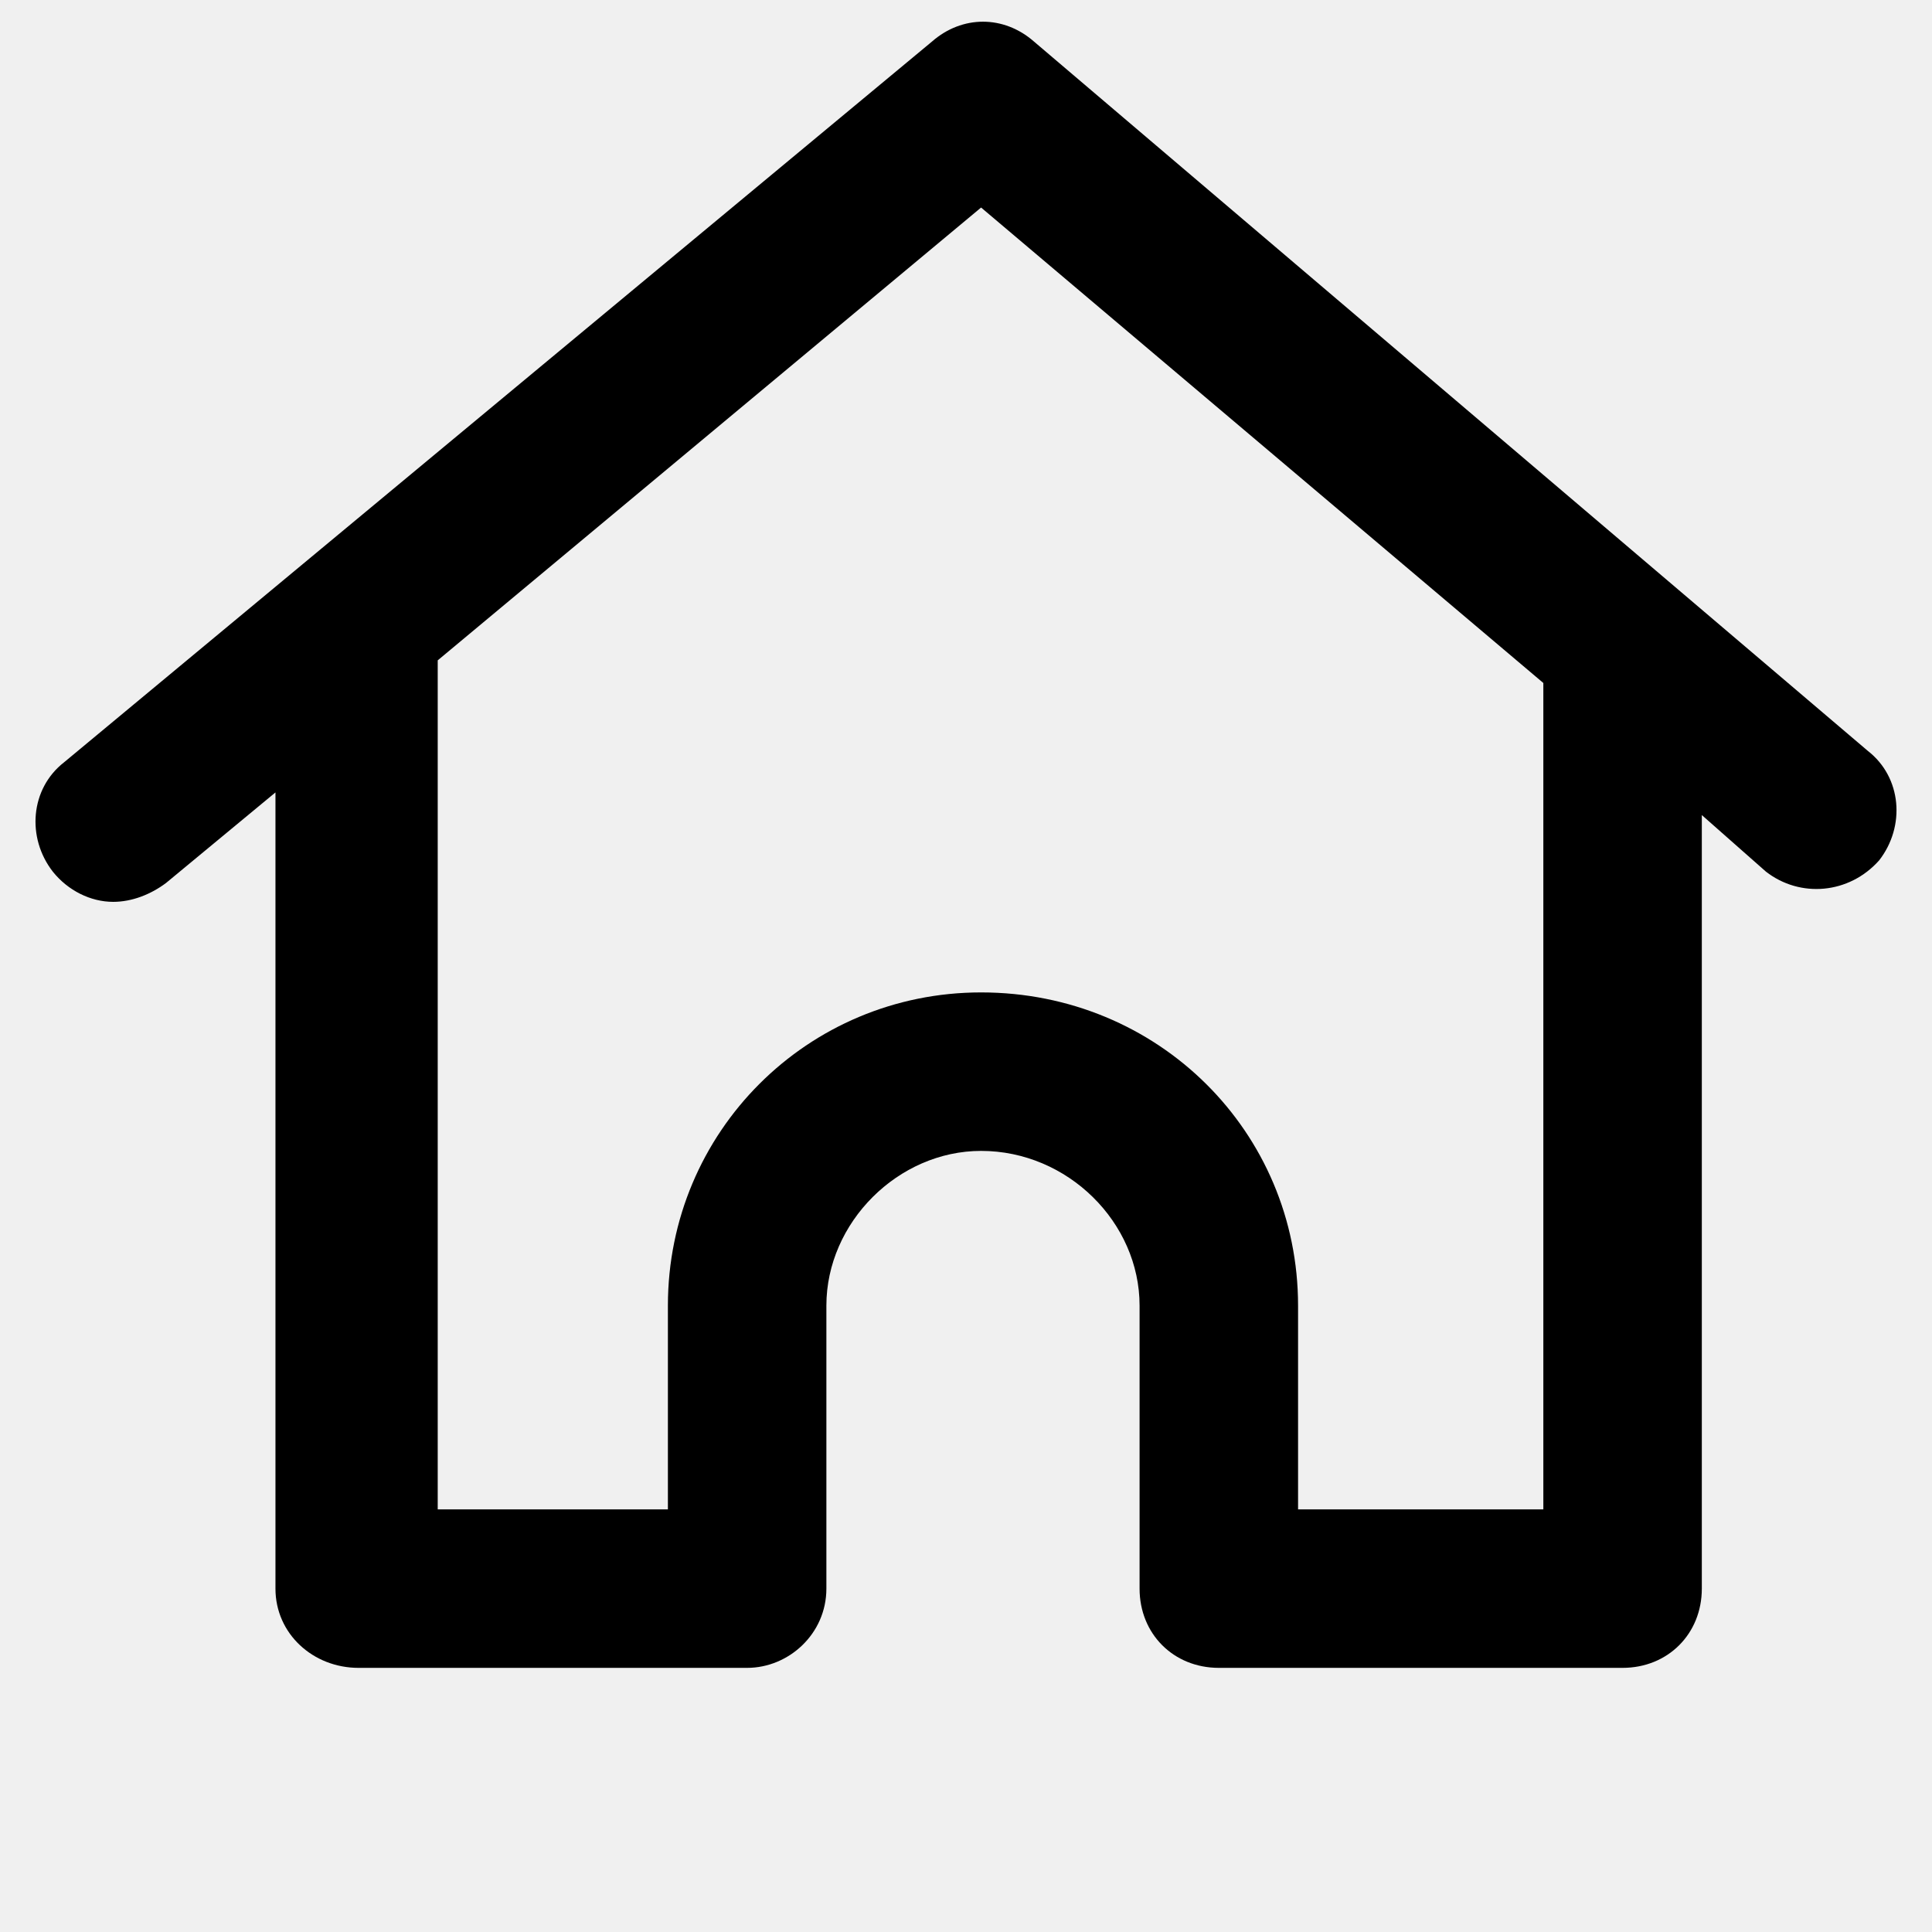
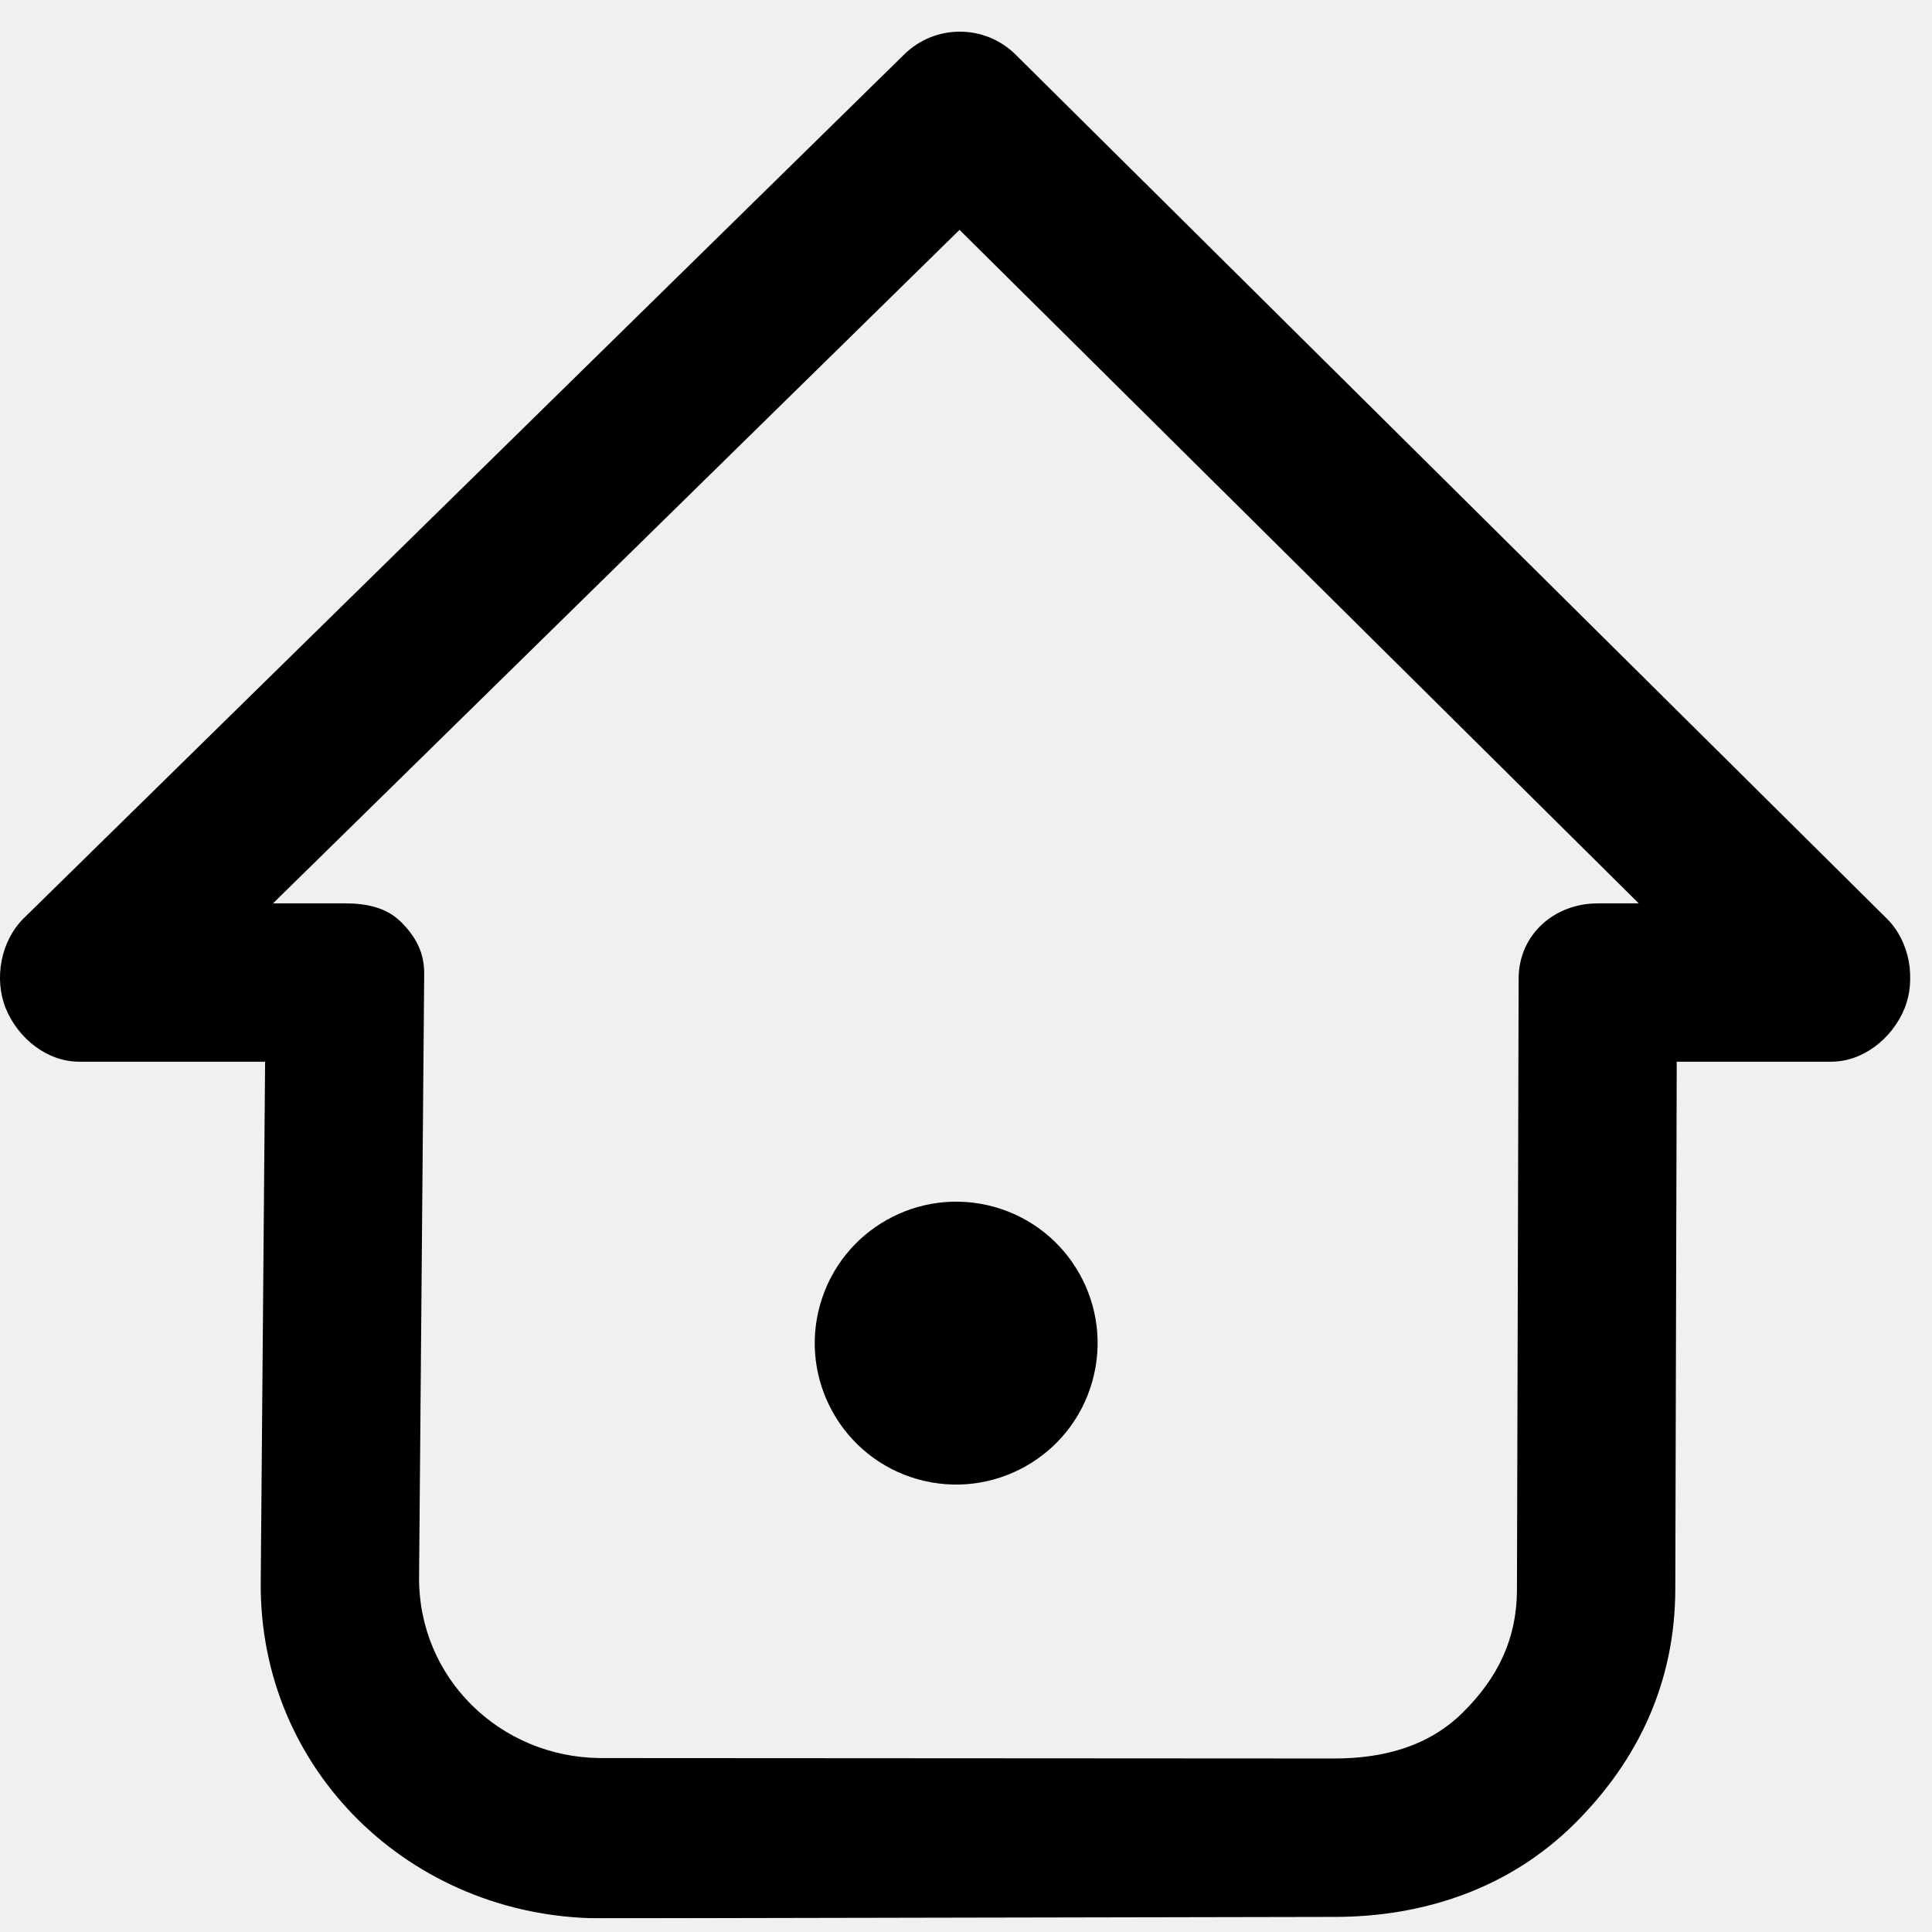
- <svg xmlns="http://www.w3.org/2000/svg" viewBox="0 0 512 512">
-   <path d="M495 199l-221-188c-8-7-19-7-27 0l-230 191c-9 7-10 20-3 29 4 5 10 8 16 8 5 0 10-2 14-5l29-24v211c0 12 10 21 22 21h103c11 0 21-9 21-21v-75c0-22 19-41 41-41 23 0 42 19 42 41v75c0 12 9 21 21 21h107c12 0 21-9 21-21v-205l17 15c9 7 22 6 30-3 7-9 6-22-3-29zm-86 201h-65v-54c0-46-37-83-84-83-46 0-83 37-83 83v54h-61v-225l144-120 149 126z" />
+ <svg xmlns="http://www.w3.org/2000/svg" xmlns:xlink="http://www.w3.org/1999/xlink" width="23px" height="23px" viewBox="0 0 23 23" version="1.1">
+   <defs>
+     <polygon id="path-1" points="22.741 22.623 22.741 0.163 3.11240782e-05 0.163 3.11240782e-05 22.623" />
+   </defs>
+   <g id="Page-1" stroke="none" stroke-width="1" fill="none" fill-rule="evenodd">
+     <g id="577-585" transform="translate(-420, -330)">
+       <g id="home" transform="translate(420, 330)">
+         <g id="Group-3" transform="translate(0, 0.21439)">
+           <mask id="mask-2" fill="white">
+             <use xlink:href="#path-1" />
+           </mask>
+           <g id="Clip-2" />
+           <path d="M19.021,10.54 C18.502,10.54 18.08,10.914 18.079,11.434 L18.059,18.716 C18.057,19.299 17.828,19.765 17.413,20.174 C17.003,20.58 16.461,20.72 15.885,20.72 L15.866,20.72 L7.144,20.715 C5.946,20.704 4.979,19.756 4.989,18.558 L5.05,11.38 C5.052,11.129 4.953,10.942 4.777,10.764 C4.599,10.586 4.358,10.54 4.107,10.54 L3.25,10.54 L11.423,2.522 L19.509,10.54 L19.021,10.54 Z M22.462,10.721 L12.091,0.436 C11.724,0.073 11.135,0.071 10.766,0.432 L0.283,10.717 C0.009,10.986 -0.075,11.439 0.07,11.793 C0.215,12.147 0.56,12.425 0.943,12.425 L3.156,12.425 L3.104,18.624 C3.085,20.861 4.89,22.604 7.128,22.623 L15.85,22.606 L15.886,22.606 C16.961,22.606 17.973,22.26 18.738,21.503 C19.512,20.738 19.941,19.798 19.944,18.71 L19.961,12.425 L21.799,12.425 C22.181,12.425 22.525,12.148 22.671,11.796 C22.816,11.442 22.734,10.99 22.462,10.721 L22.462,10.721 Z" id="Fill-1" fill="#000000" mask="url(#mask-2)" />
+         </g>
+         <path d="M13.003,16.447 C12.751,17.342 11.82,17.862 10.925,17.61 C10.031,17.357 9.51,16.426 9.763,15.532 C10.016,14.637 10.946,14.117 11.841,14.369 C12.736,14.622 13.256,15.552 13.003,16.447" id="Fill-4" fill="#000000" />
+       </g>
+     </g>
+   </g>
</svg>
